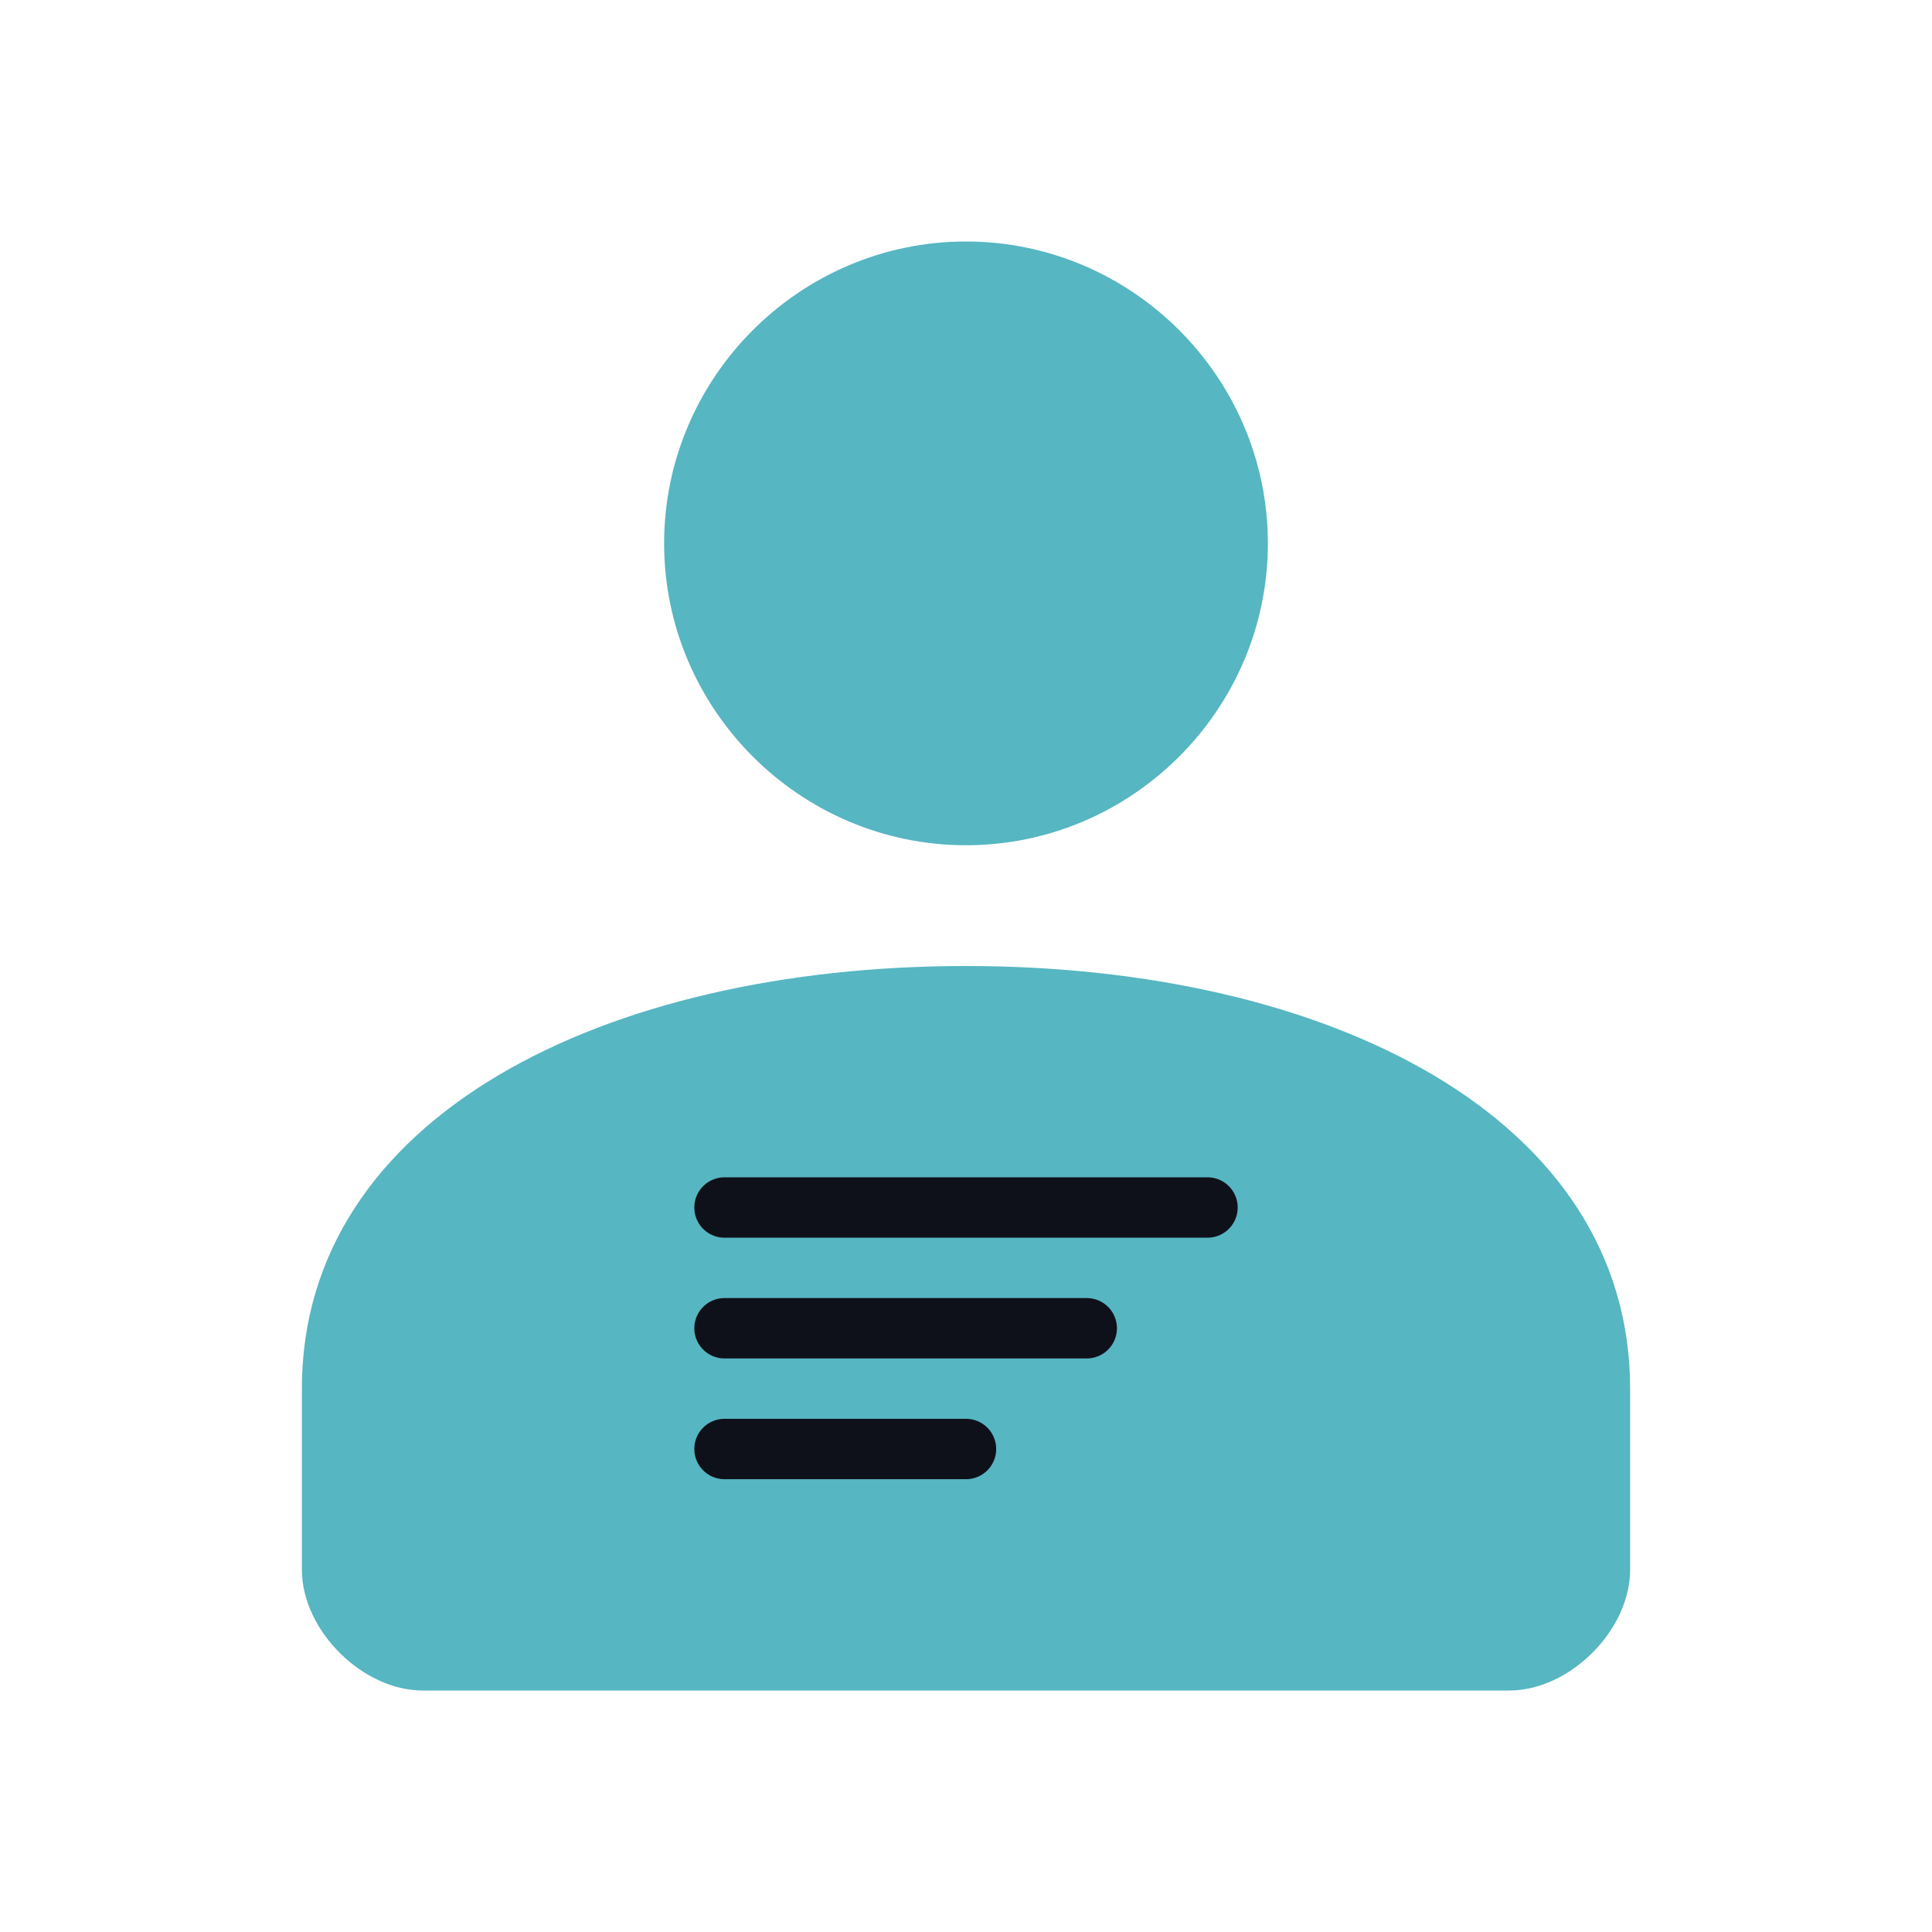
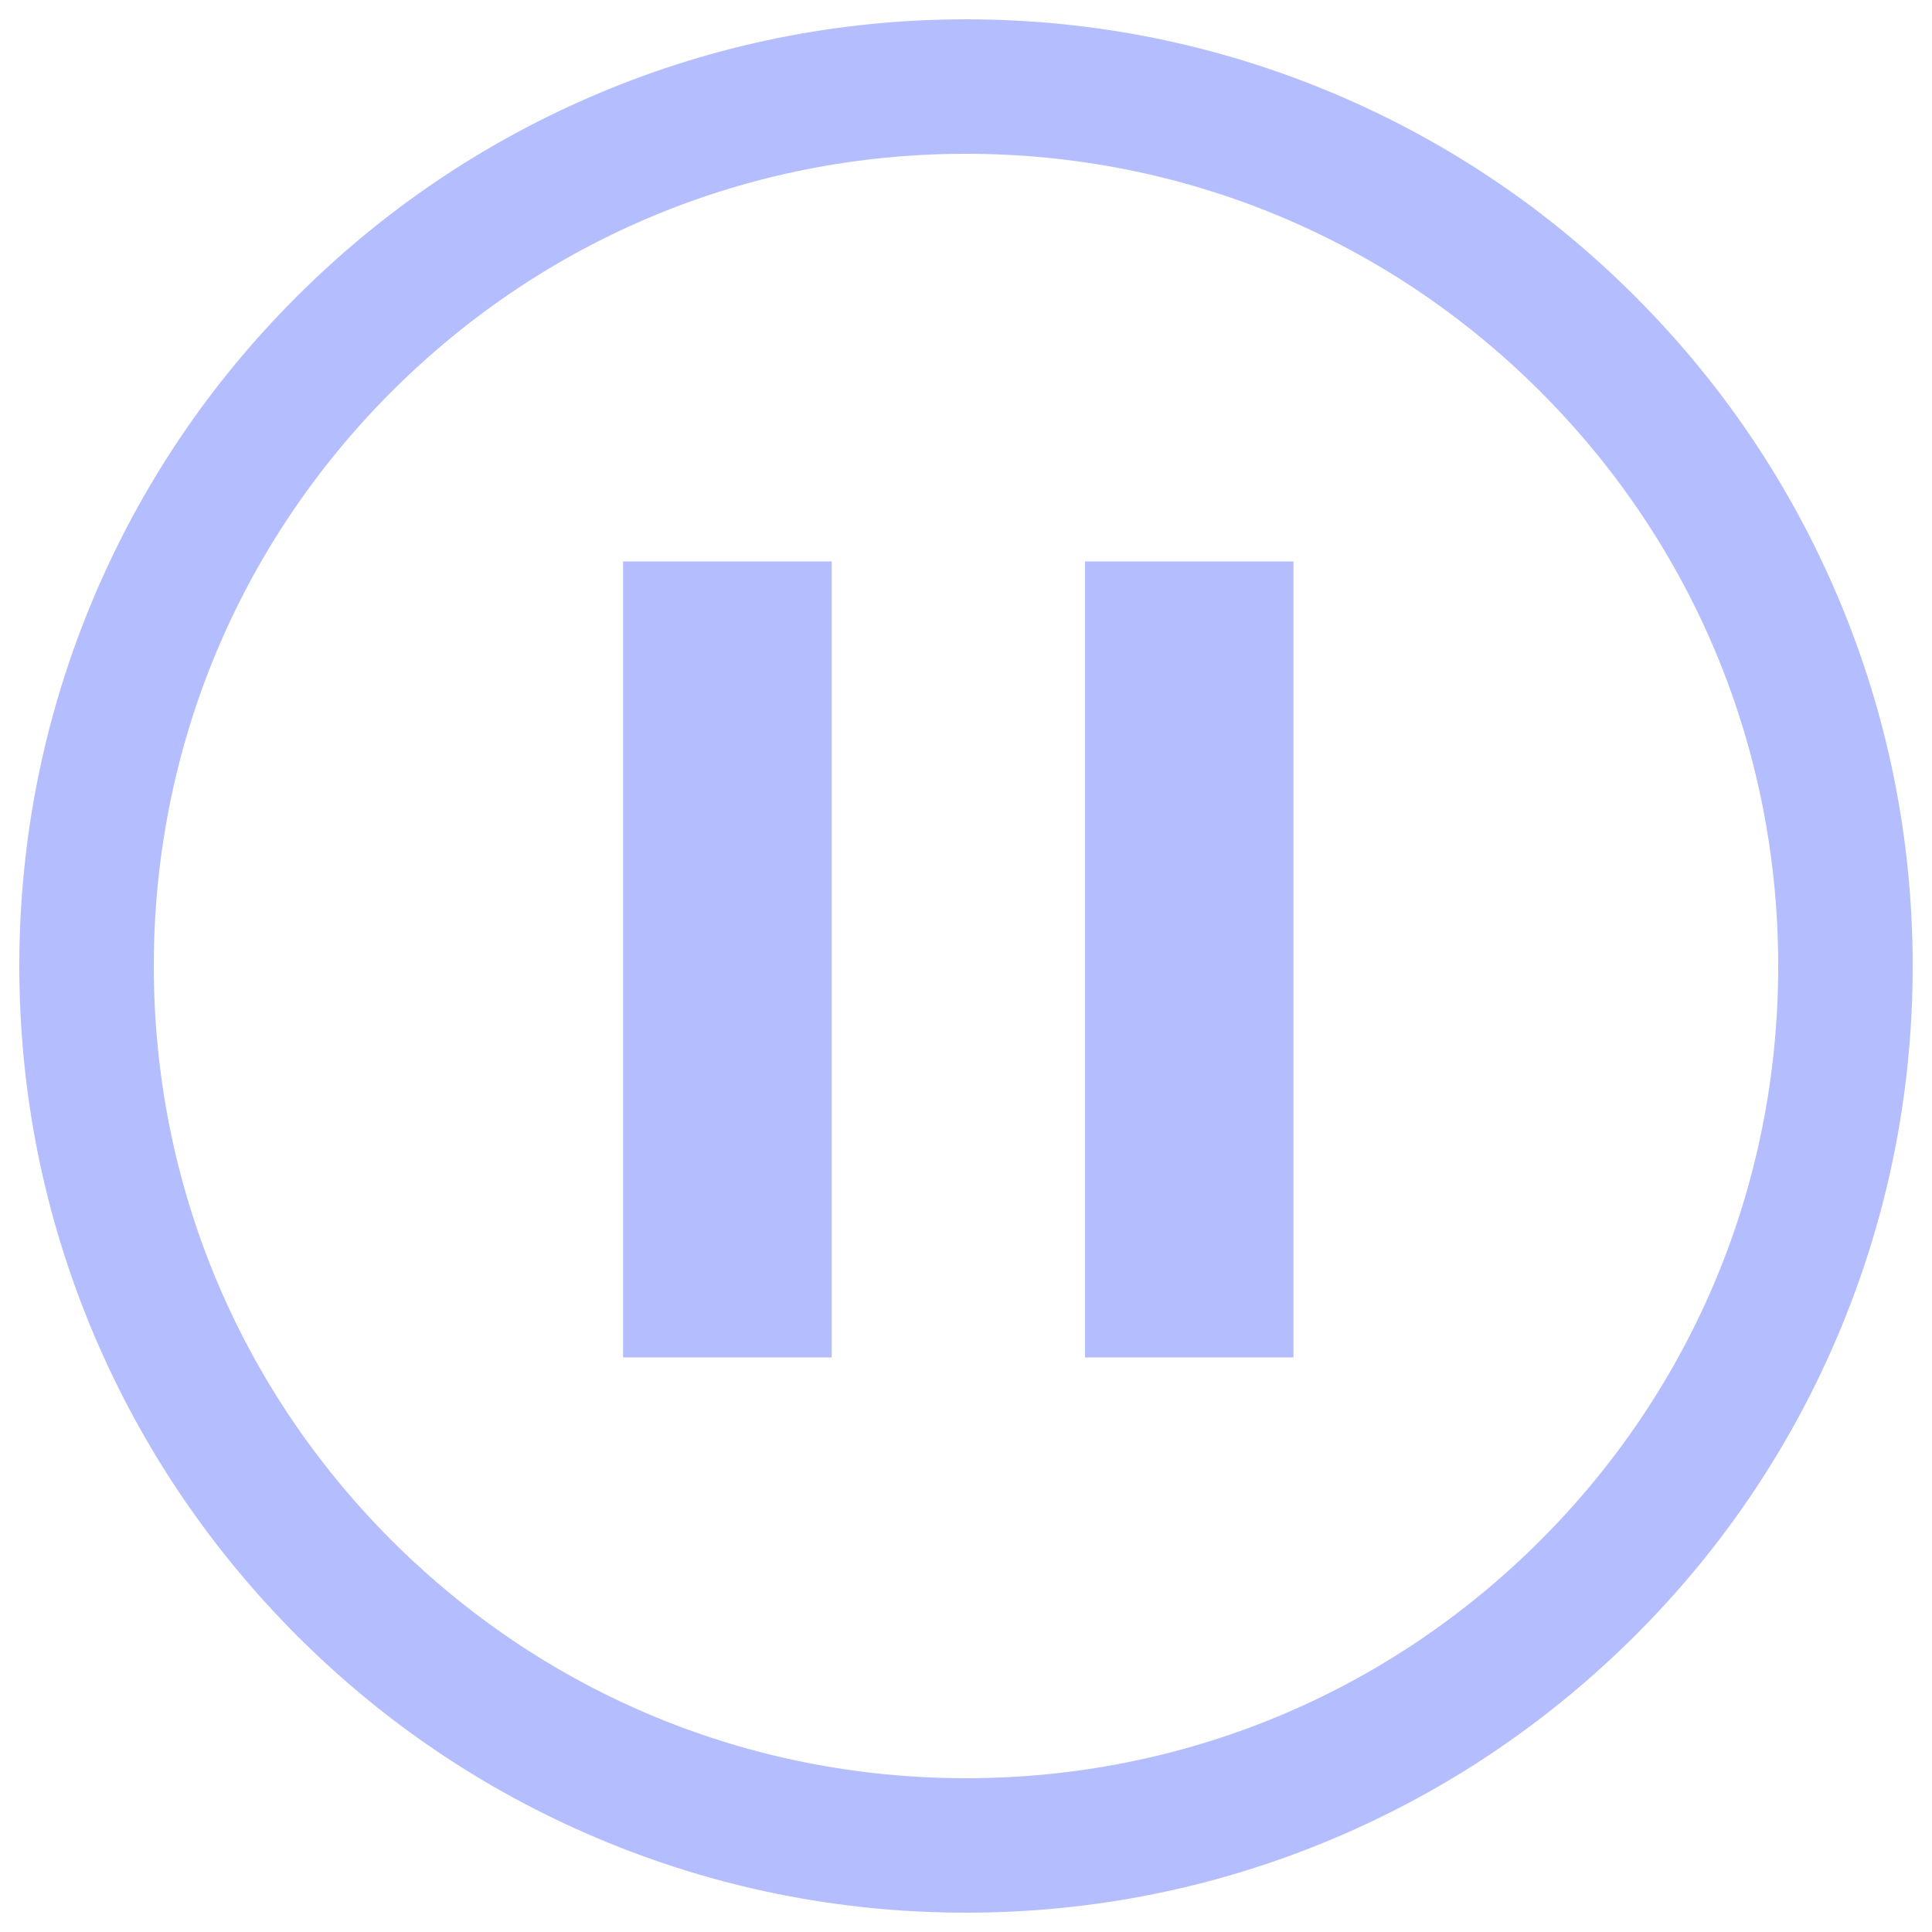
- <svg xmlns="http://www.w3.org/2000/svg" width="64" height="64" viewBox="0 0 64 64" fill="none">
-   <path d="M32 8C37.5 8 42 12.5 42 18C42 23.5 37.5 28 32 28C26.5 28 22 23.5 22 18C22 12.5 26.5 8 32 8Z" fill="#56b6c2" />
-   <path d="M32 32C20 32 10 37 10 46V52C10 54 12 56 14 56H50C52 56 54 54 54 52V46C54 37 44 32 32 32Z" fill="#56b6c2" />
-   <path d="M24 40H40" stroke="#0f111a" stroke-width="2" stroke-linecap="round" />
-   <path d="M24 44H36" stroke="#0f111a" stroke-width="2" stroke-linecap="round" />
-   <path d="M24 48H32" stroke="#0f111a" stroke-width="2" stroke-linecap="round" />
+ <svg xmlns="http://www.w3.org/2000/svg" fill="#b4befe" version="1.1" x="0px" y="0px" viewBox="0 0 1000 1000" enable-background="new 0 0 1000 1000" xml:space="preserve">
+   <g>
+     <path d="M500,990c-66.1,0-130.3-13-190.7-38.5c-58.4-24.7-110.8-60-155.7-105s-80.3-97.4-105-155.7C23,630.3,10,566.1,10,500c0-66.1,13-130.3,38.5-190.7c24.7-58.4,60-110.8,105-155.7c45-45,97.4-80.3,155.7-105C369.7,23,433.9,10,500,10c66.1,0,130.3,13,190.7,38.5c58.4,24.7,110.8,60,155.7,105c45,45,80.3,97.4,105,155.7C977,369.7,990,433.9,990,500c0,66.1-13,130.3-38.5,190.7c-24.7,58.4-60,110.8-105,155.7s-97.4,80.3-155.7,105C630.3,977,566.1,990,500,990z M500,79.6c-112.3,0-217.9,43.7-297.3,123.1C123.3,282.1,79.6,387.7,79.6,500s43.7,217.9,123.1,297.3c79.4,79.4,185,123.1,297.3,123.1c112.3,0,217.9-43.7,297.3-123.1c79.4-79.4,123.1-185,123.1-297.3s-43.7-217.9-123.1-297.3C717.9,123.3,612.3,79.6,500,79.6z" />
+     <path d="M322.5,290.6h108v412h-108V290.6z" />
+     <path d="M561.6,290.6h107.9v412H561.6V290.6z" />
+   </g>
</svg>
